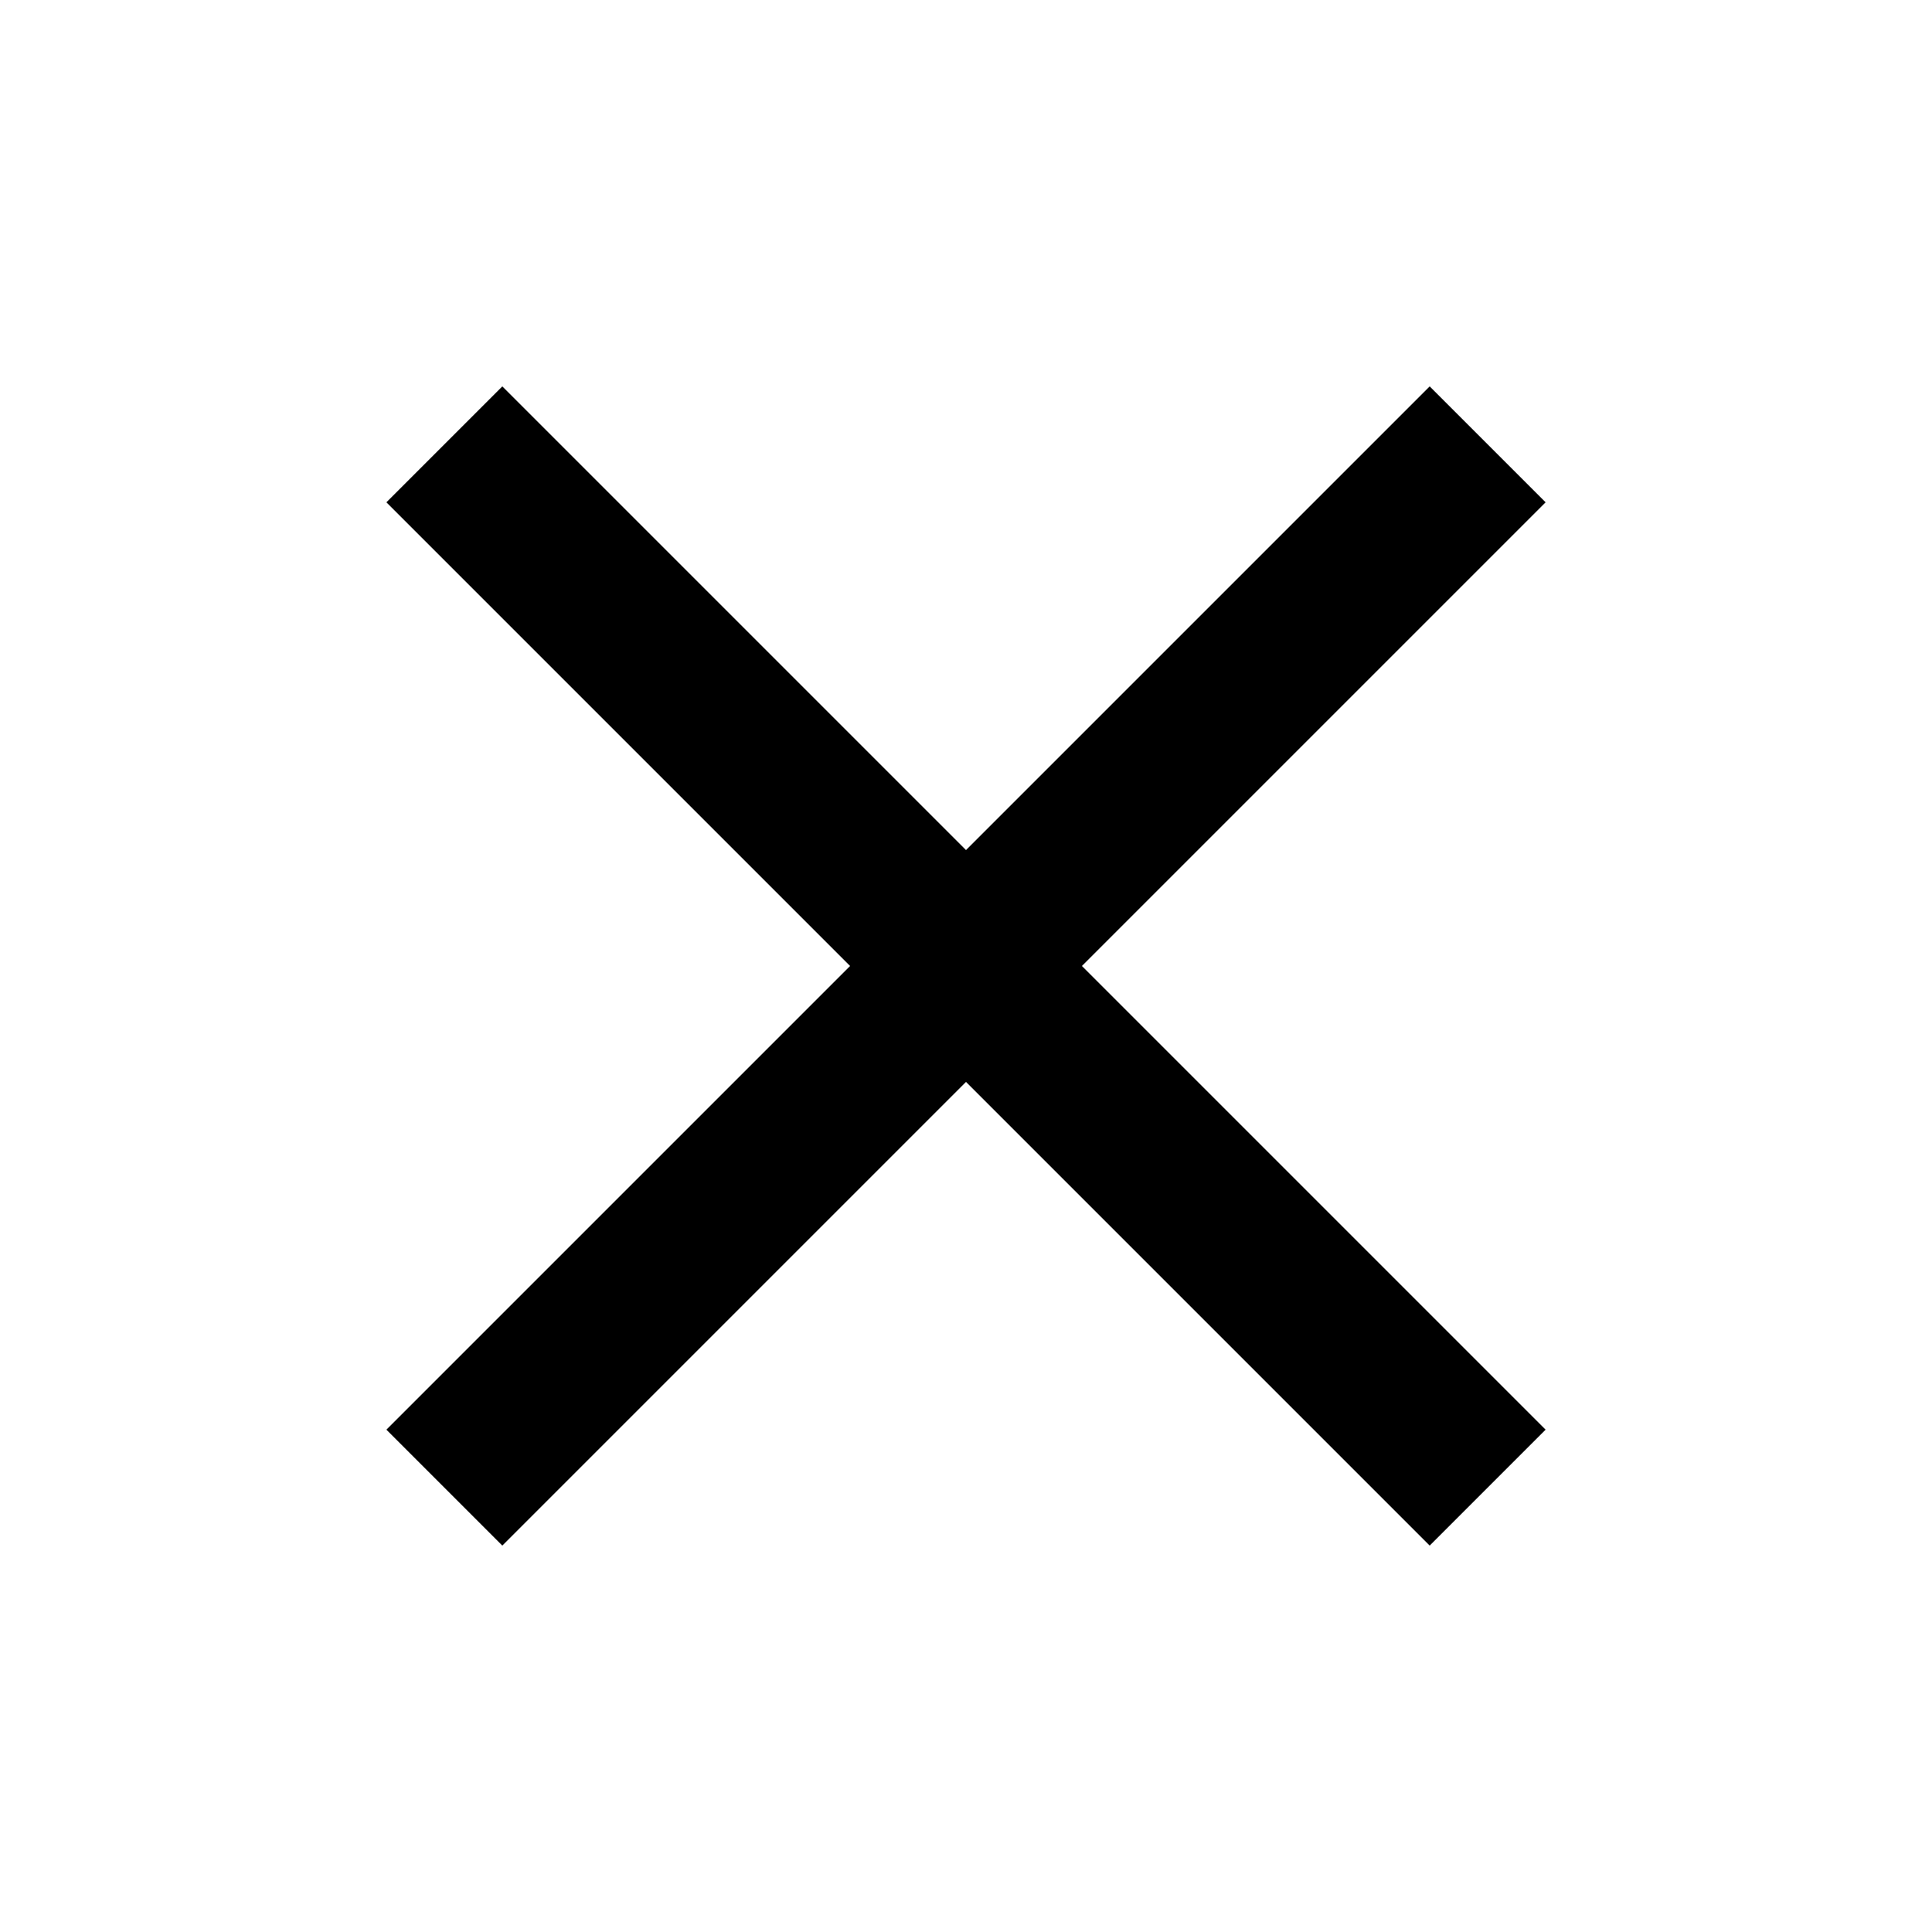
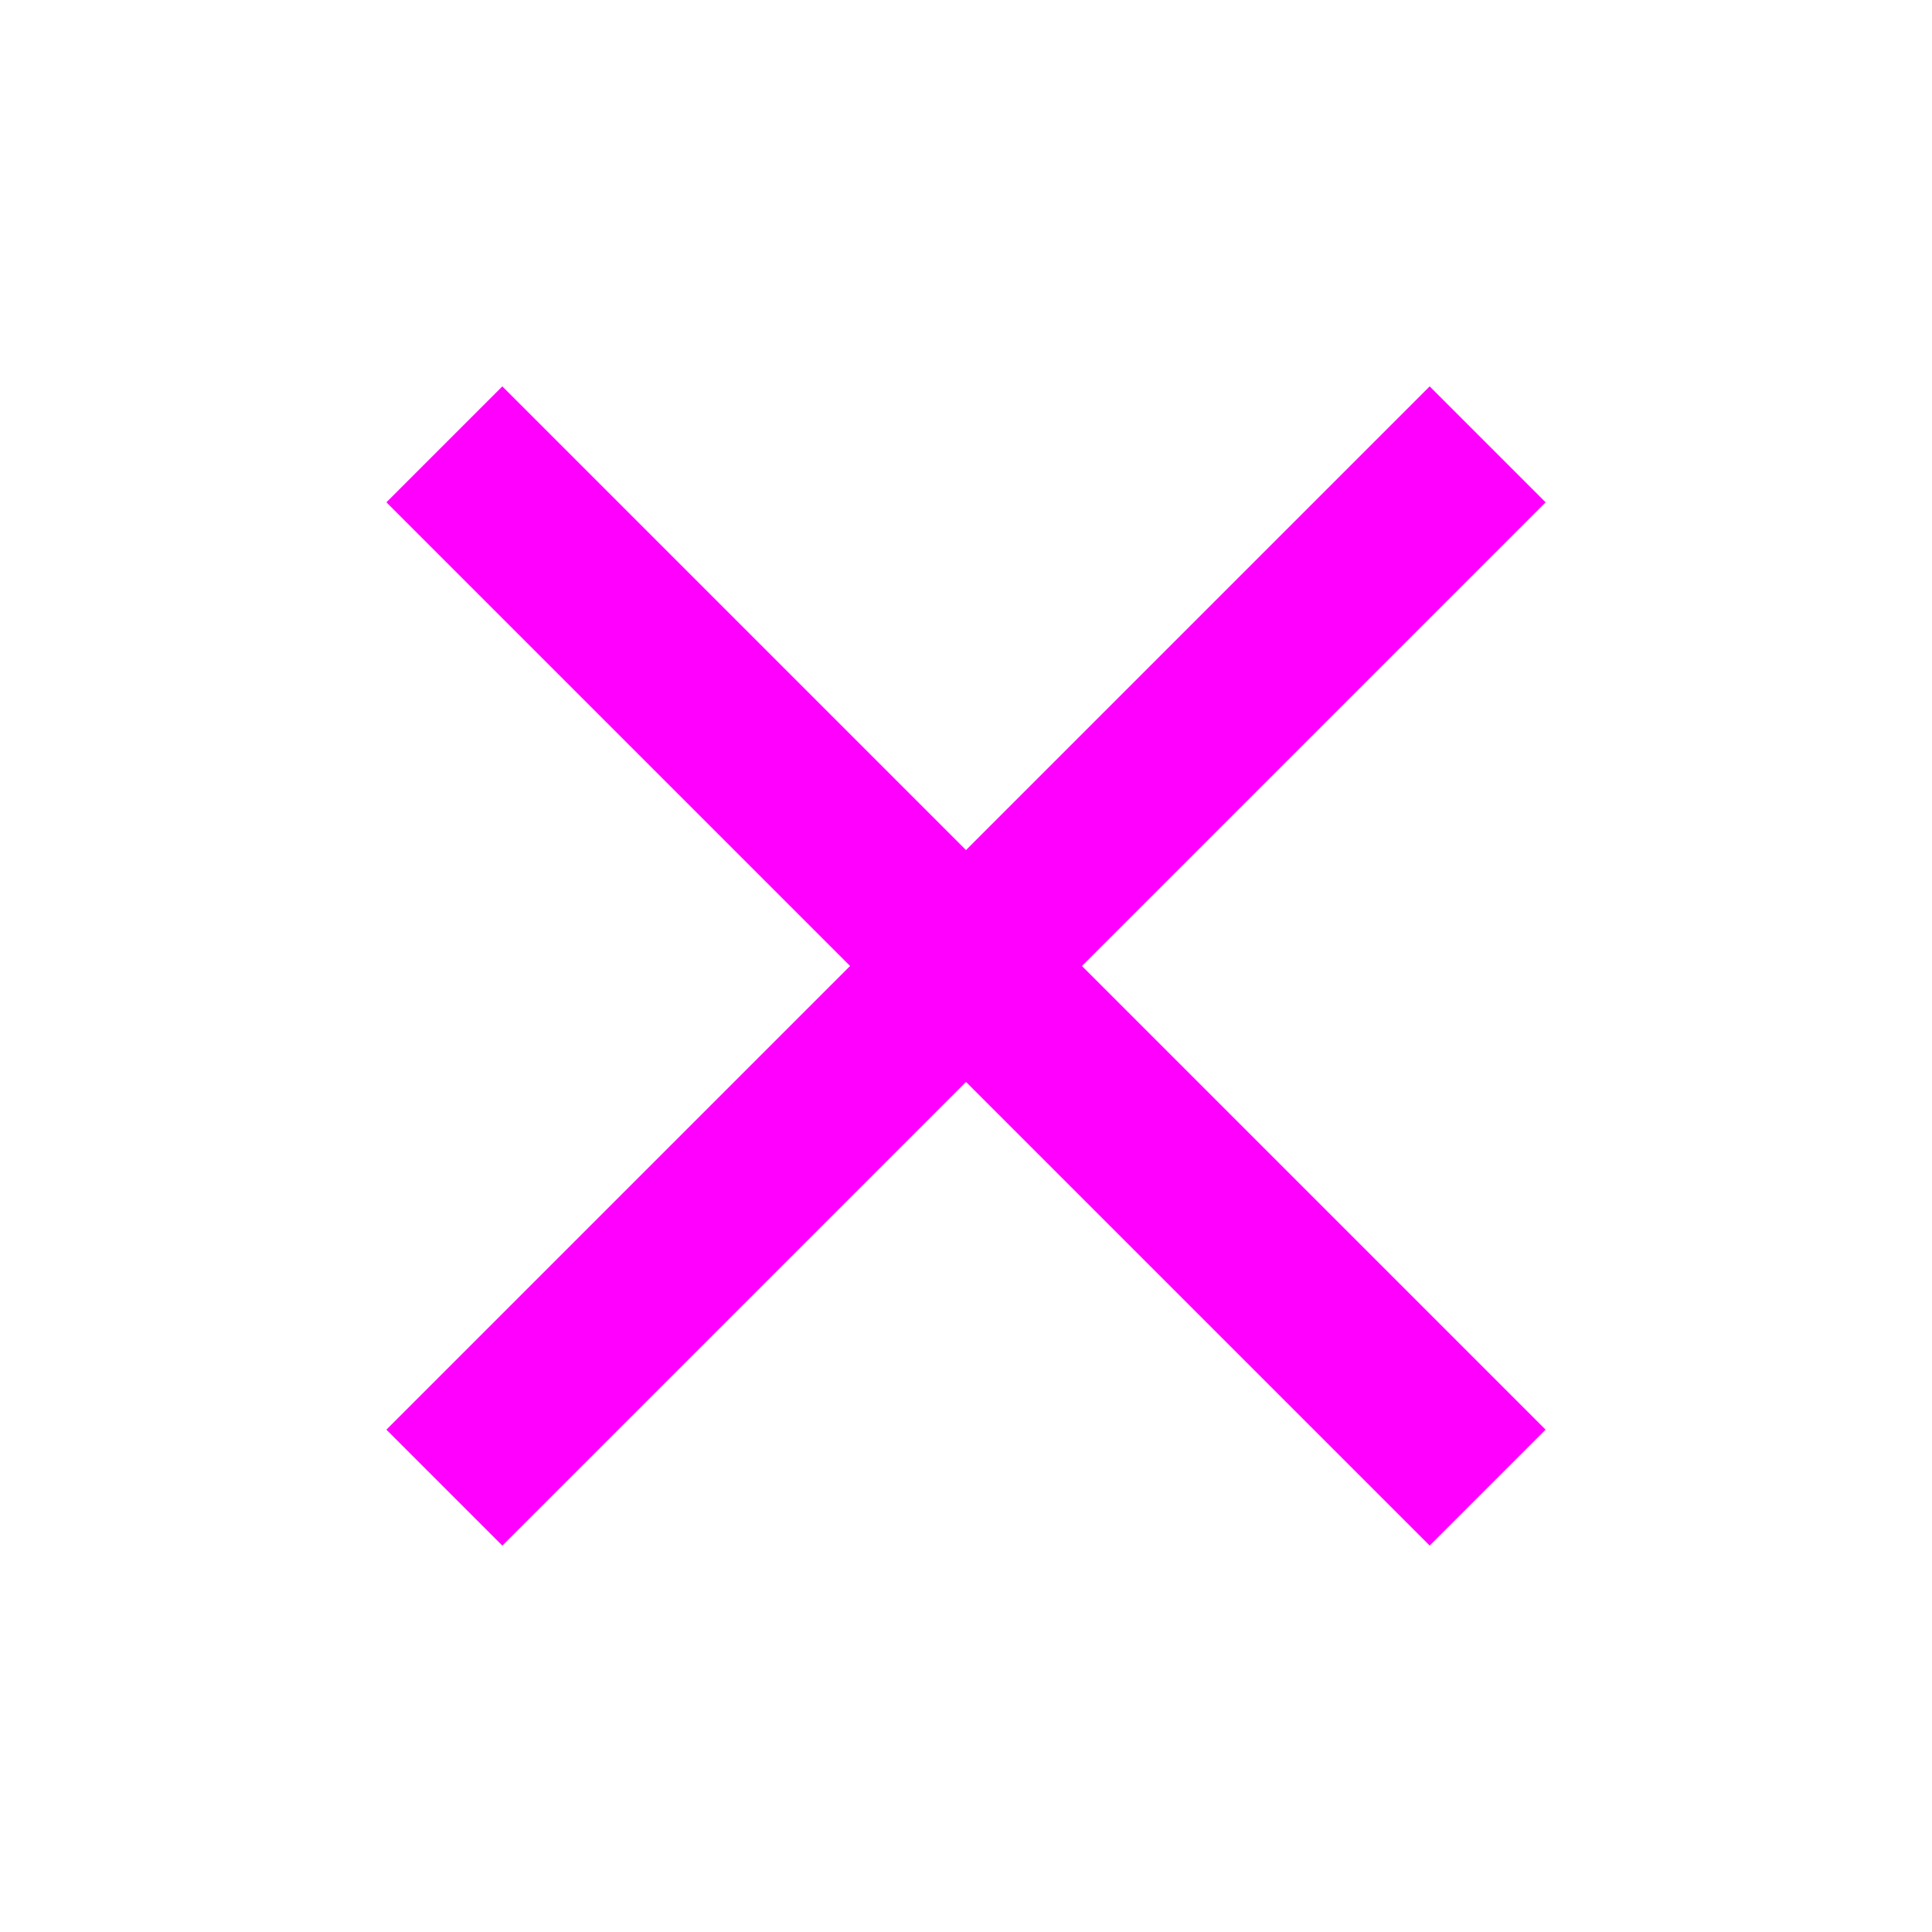
<svg xmlns="http://www.w3.org/2000/svg" width="15" height="15" viewBox="0 0 15 15">
  <g fill="none" fill-rule="evenodd">
    <rect width="15" height="15" />
-     <polygon fill="#000000" points="3.9 3 3 3.9 6.6 7.5 3 11.1 3.9 12 7.5 8.4 11.1 12 12 11.1 8.4 7.5 12 3.9 11.1 3 7.5 6.6" />
+     <polygon fill="#FF00FF" points="3.9 3 3 3.9 6.6 7.5 3 11.1 3.9 12 7.5 8.4 11.1 12 12 11.1 8.4 7.5 12 3.9 11.1 3 7.5 6.6" />
  </g>
</svg>
